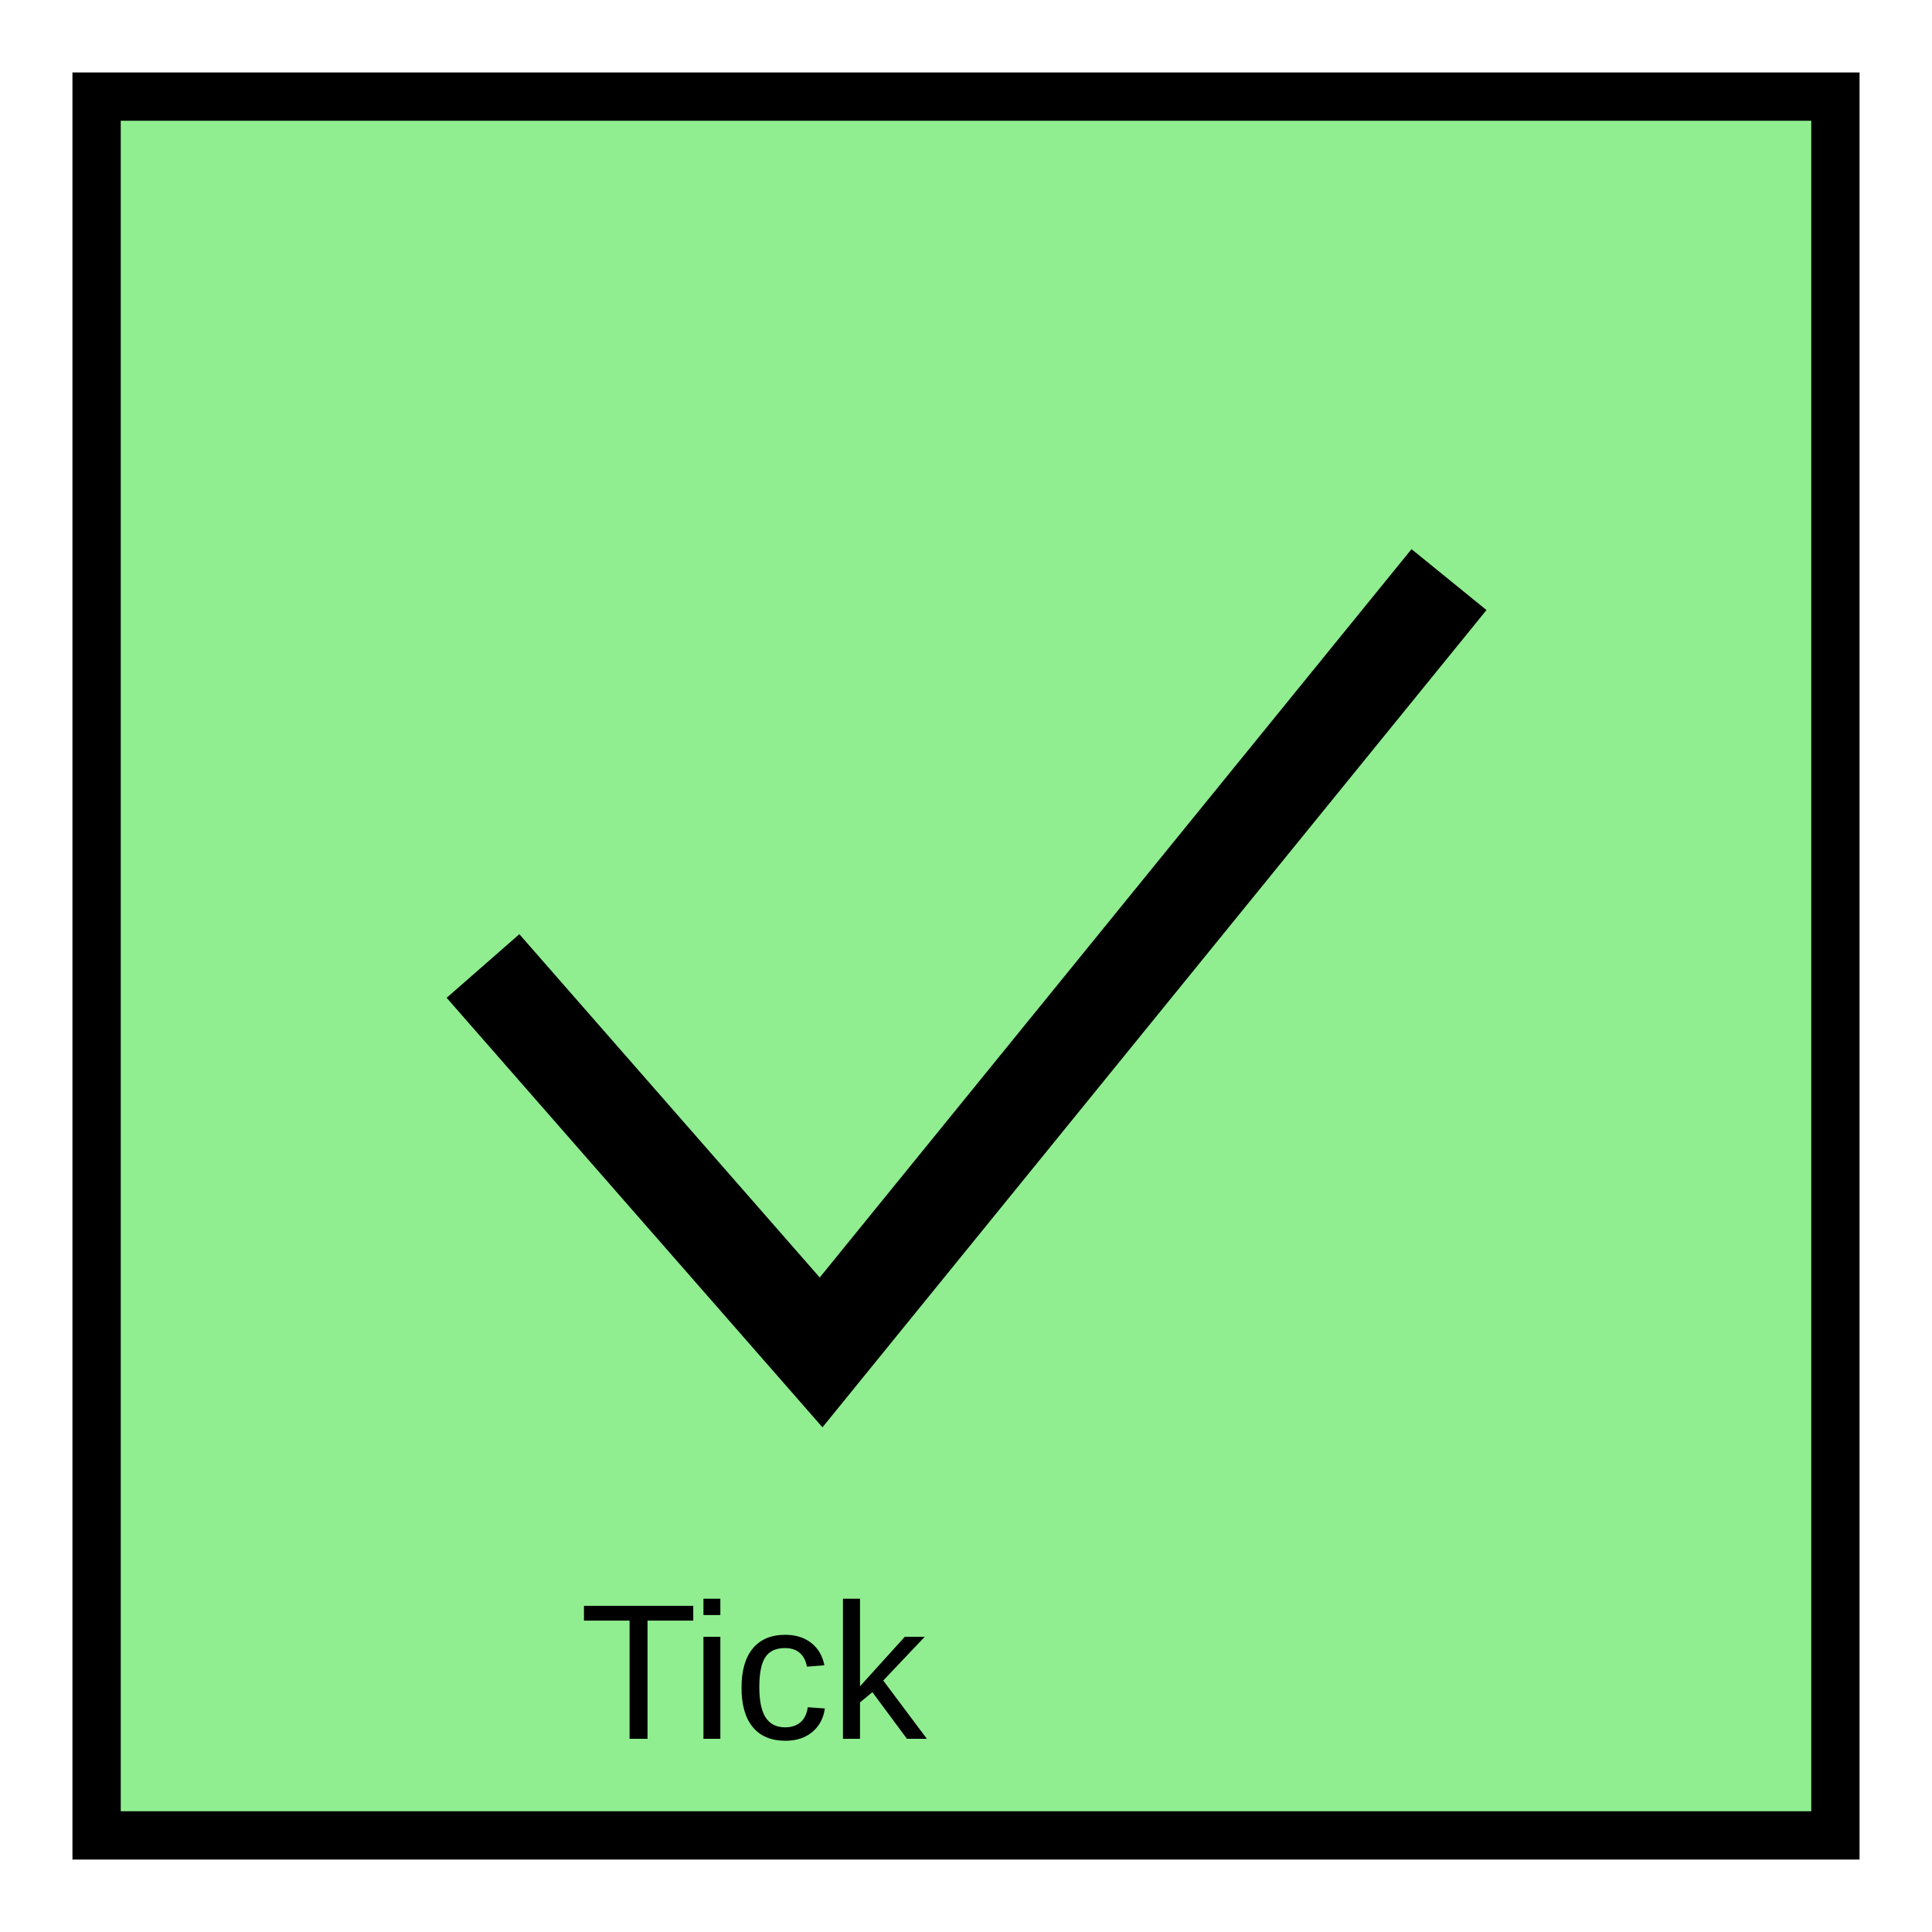
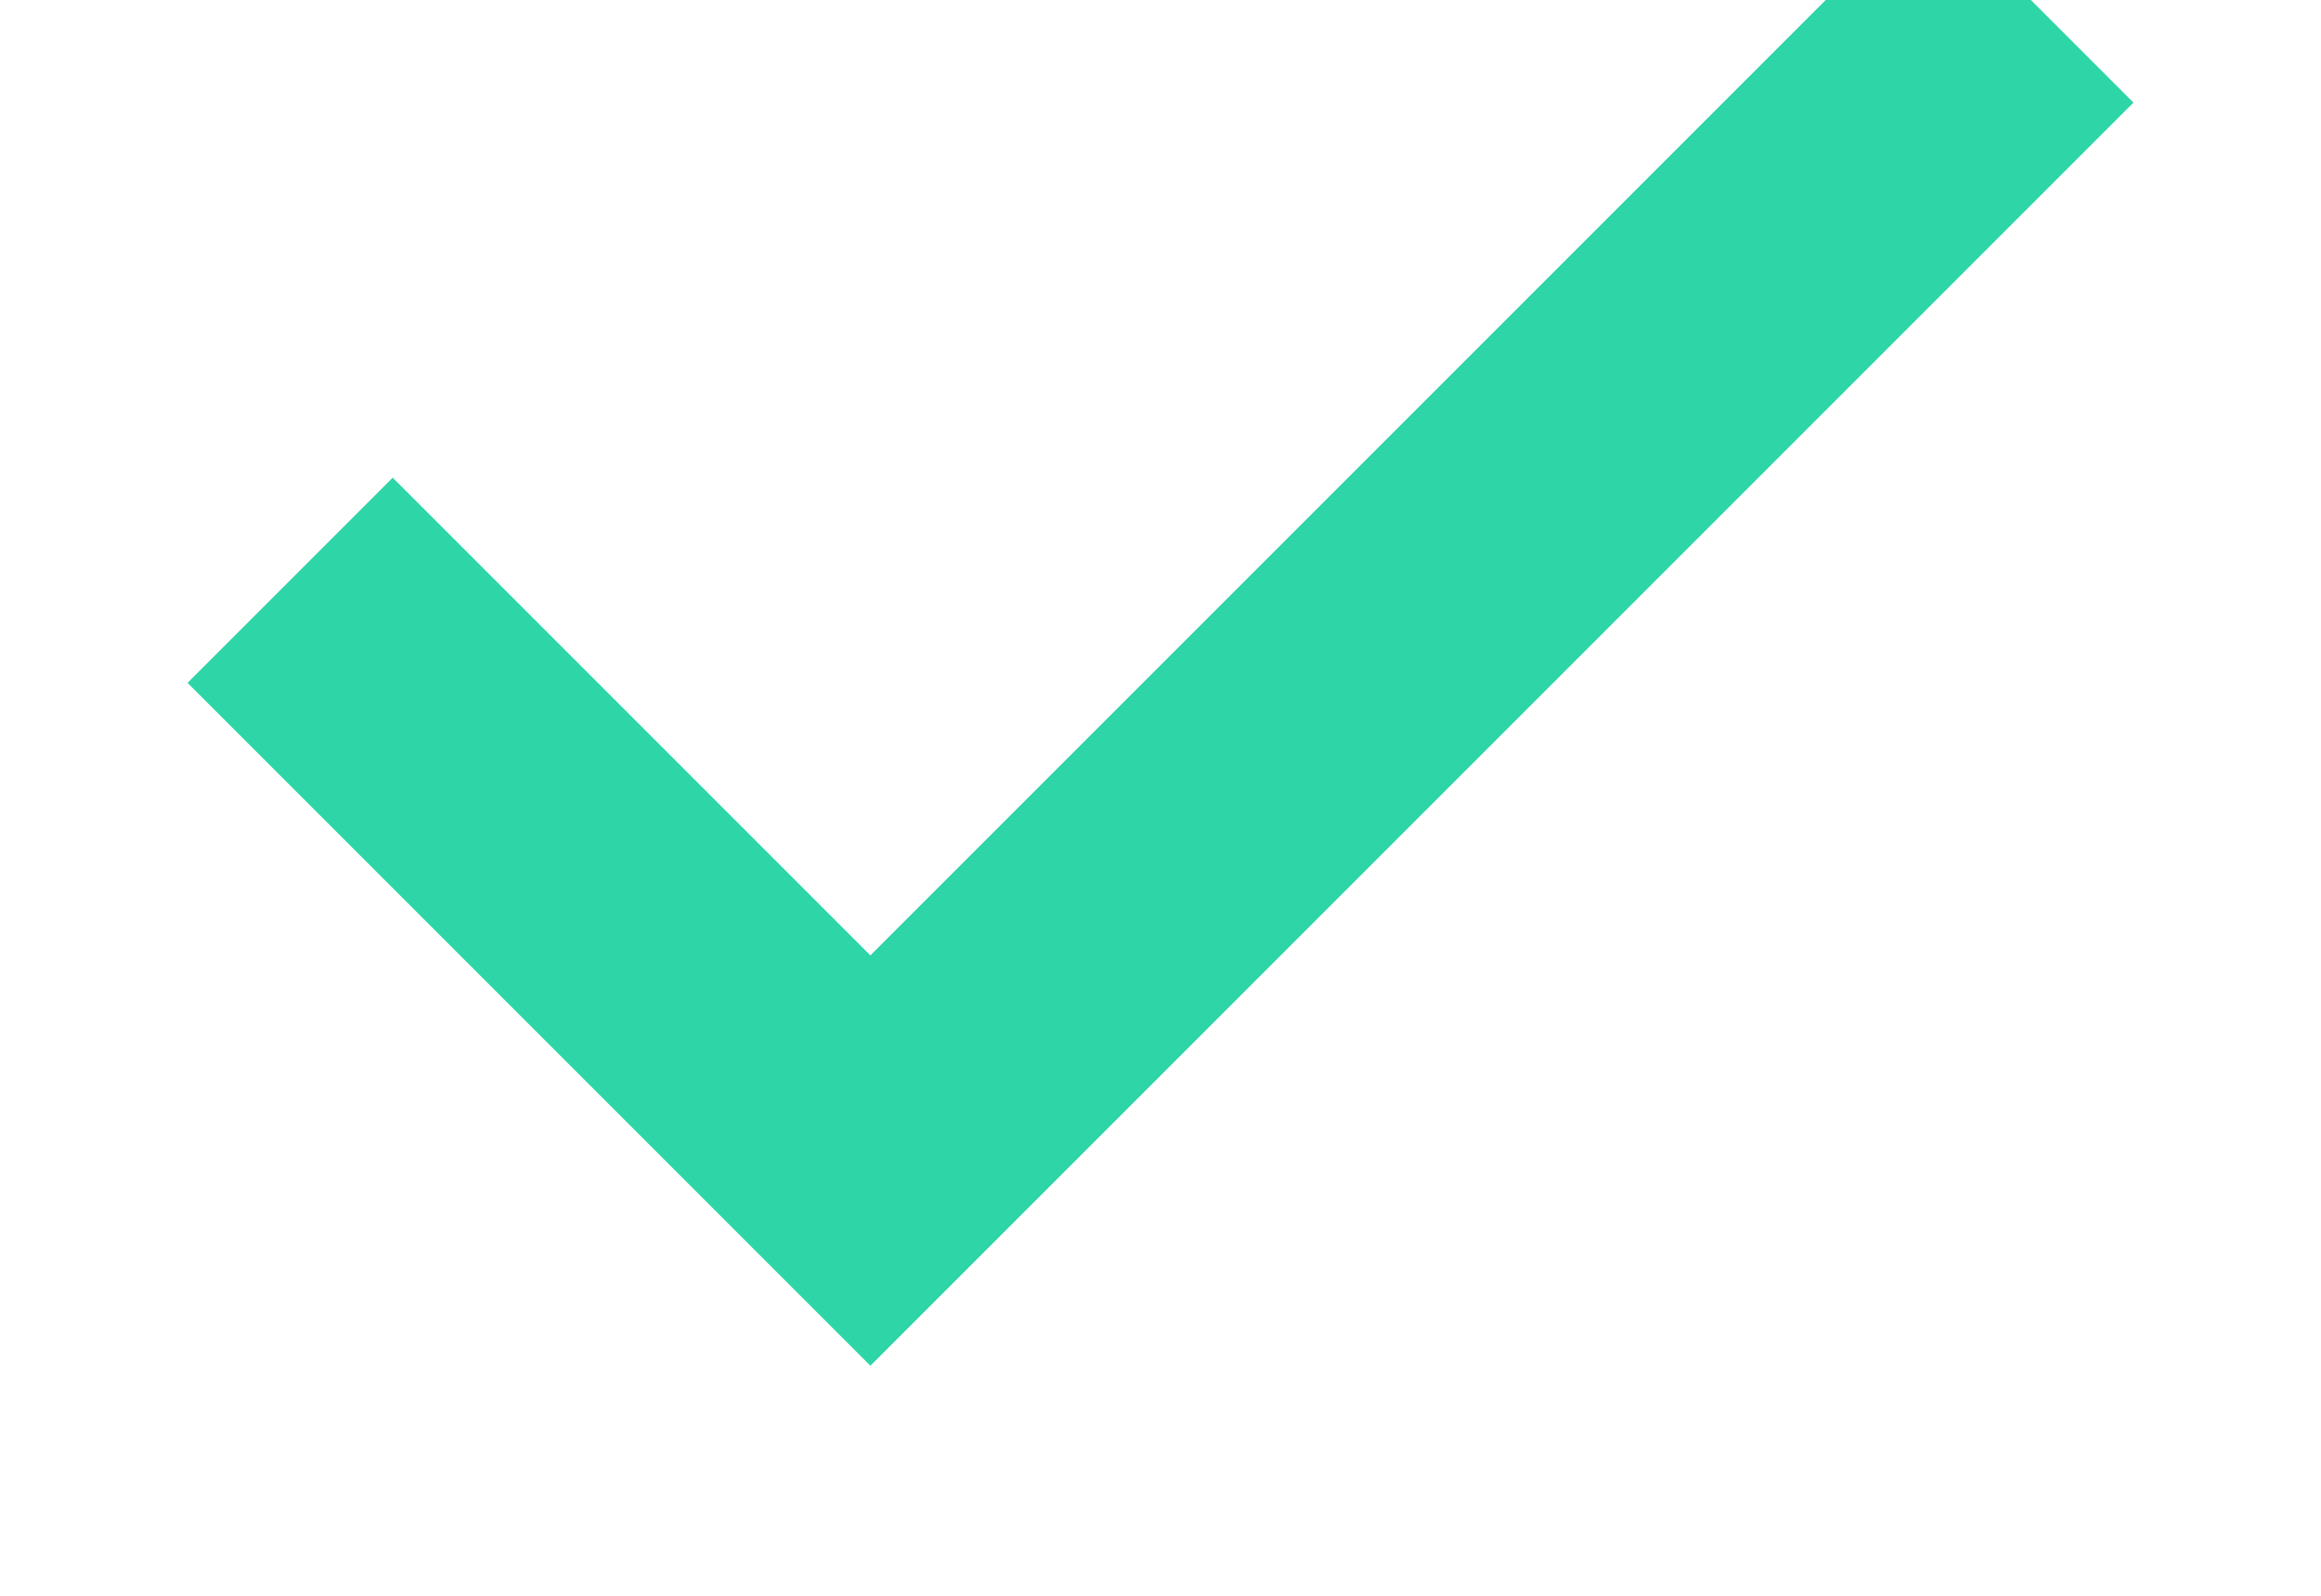
- <svg xmlns="http://www.w3.org/2000/svg" version="1.1" width="200" height="200" viewBox="0 0 200 200">
-   <rect x="10" y="10" width="180" height="180" fill="lightgreen" stroke="black" stroke-width="5" />
-   <polyline points="50,100 85,140 150,60" fill="none" stroke="black" stroke-width="10" />
-   <text x="60" y="180" font-size="20" font-family="Arial" fill="black">Tick</text>
+ <svg xmlns="http://www.w3.org/2000/svg" width="16" height="11" viewBox="0 0 16 11">
+   <defs>
+     <style>
+       .cls-1 {
+         fill: none;
+         stroke: #2dd5a7;
+         stroke-width: 2px;
+         fill-rule: evenodd;
+       }
+     </style>
+   </defs>
+   <path id="Shape_10_copy_5" data-name="Shape 10 copy 5" class="cls-1" d="M2,4L6,8l8-8" />
</svg>
